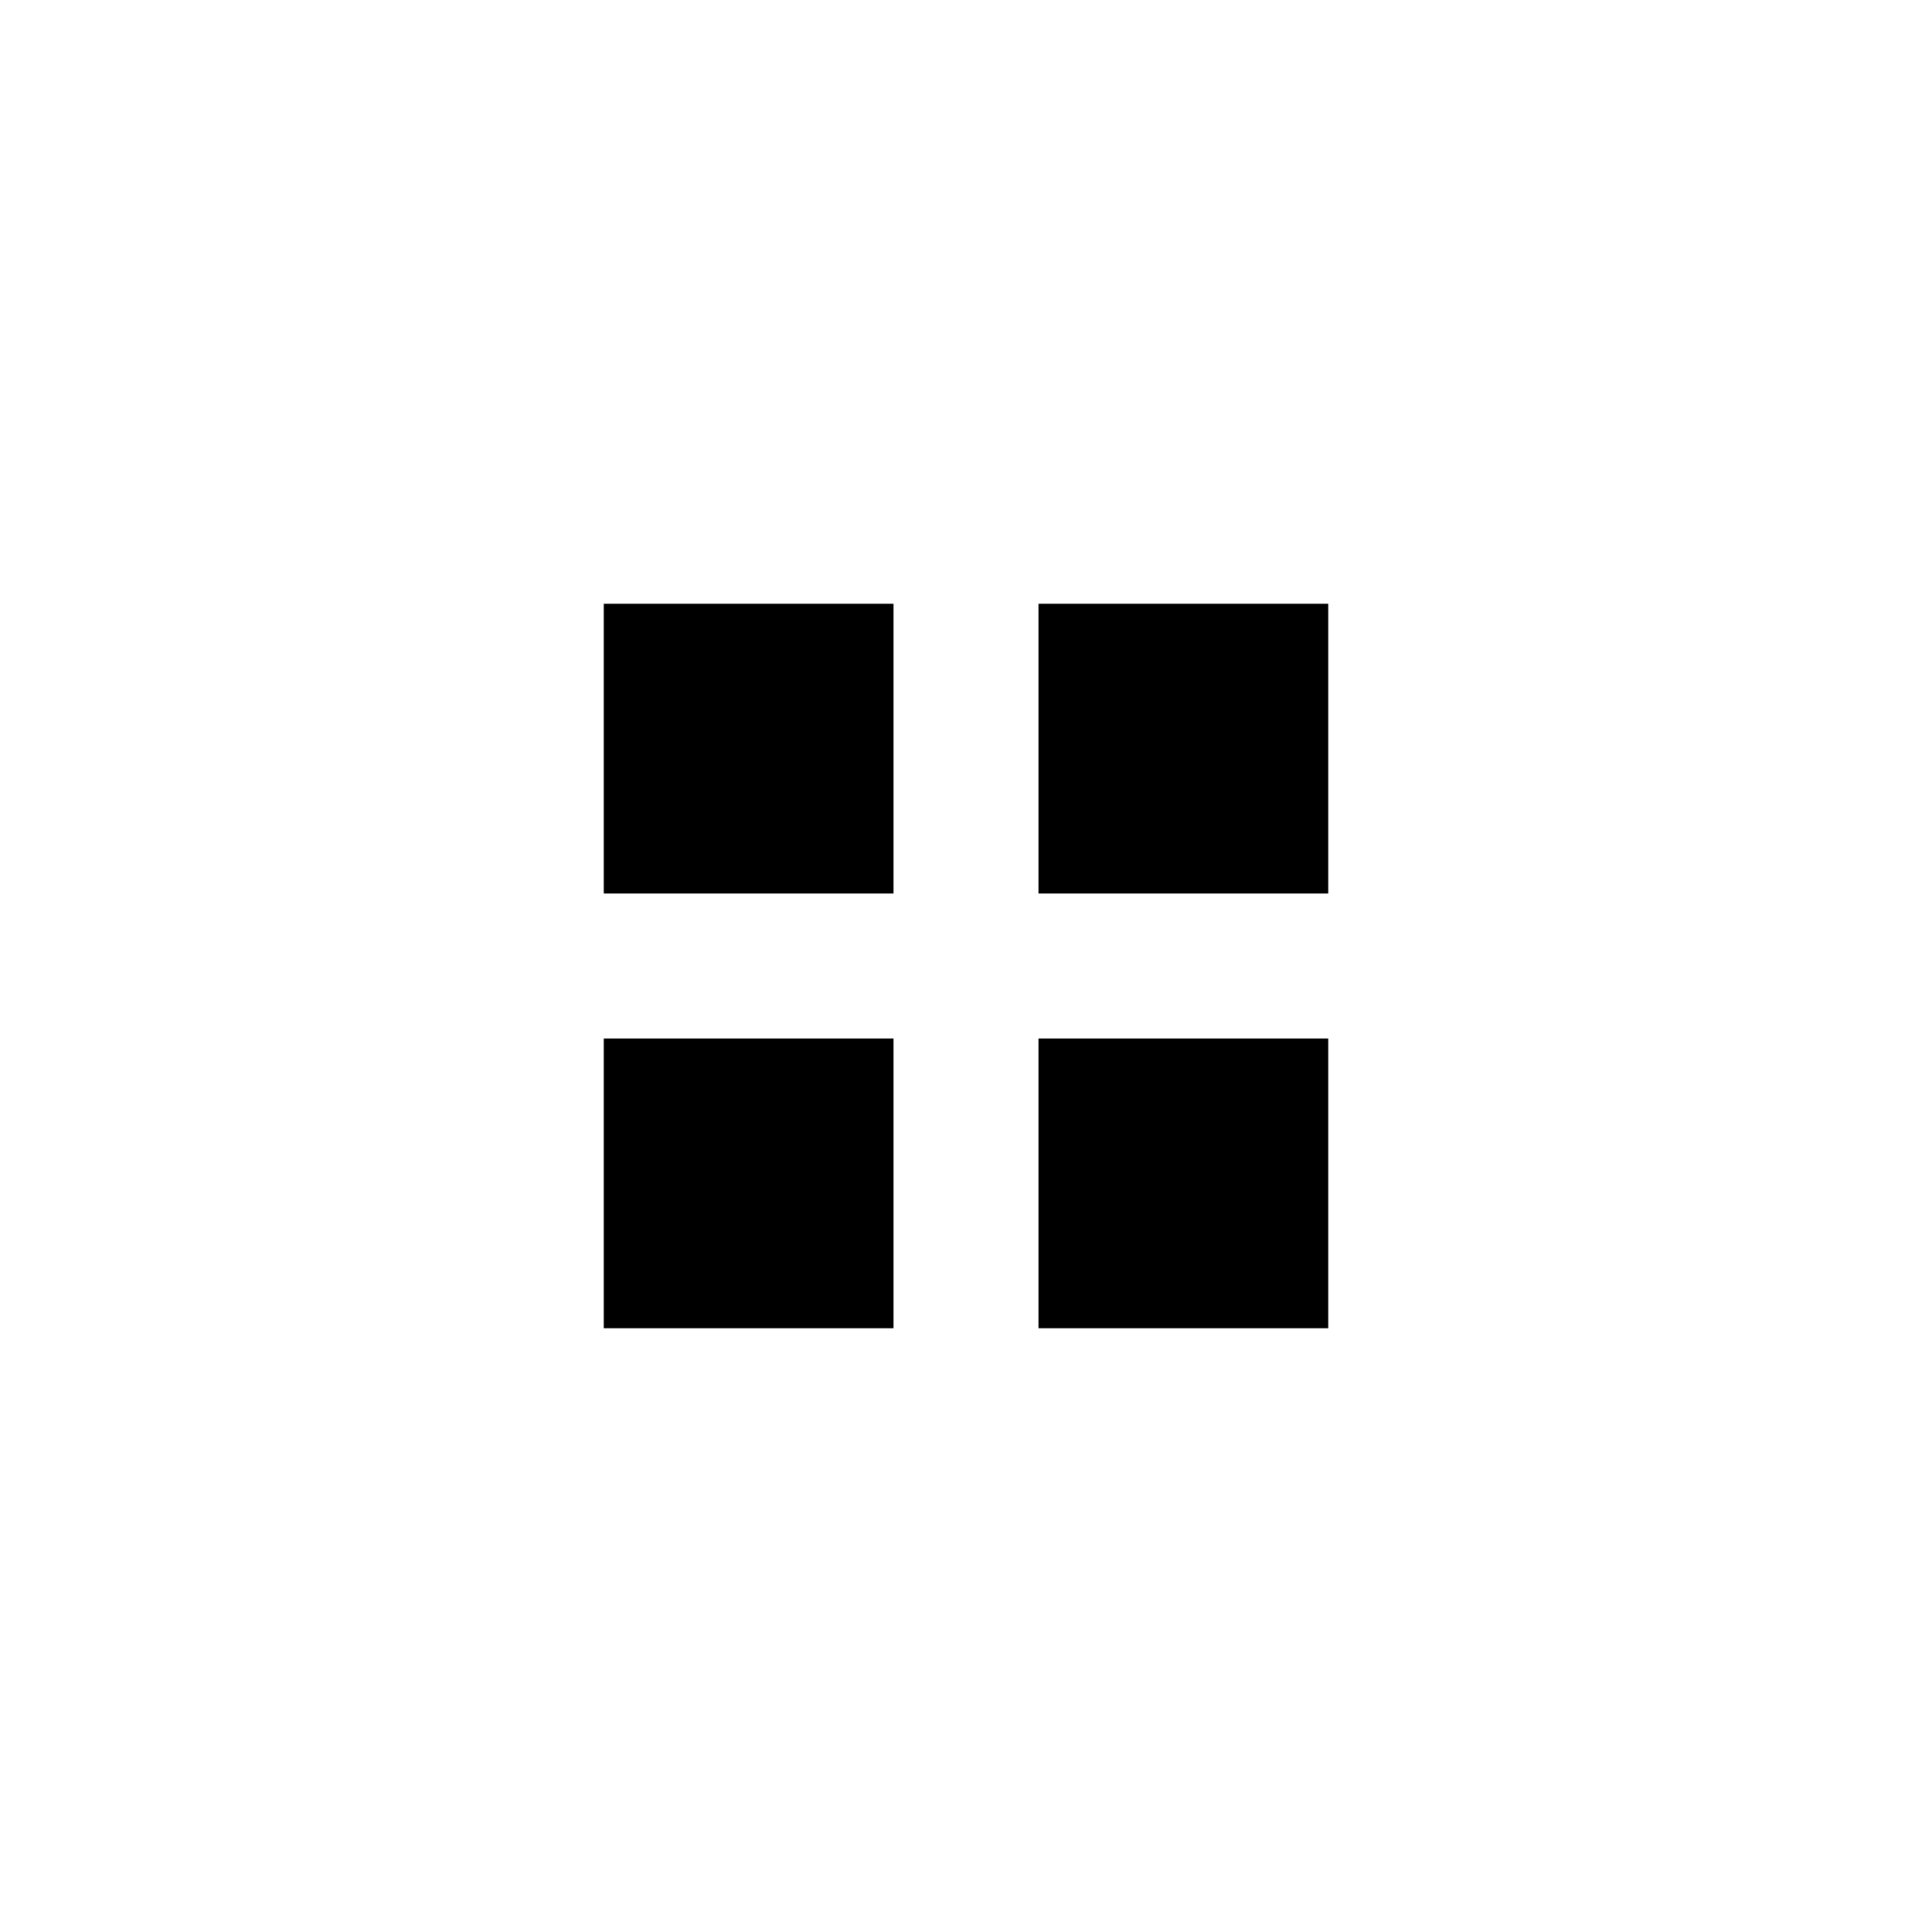
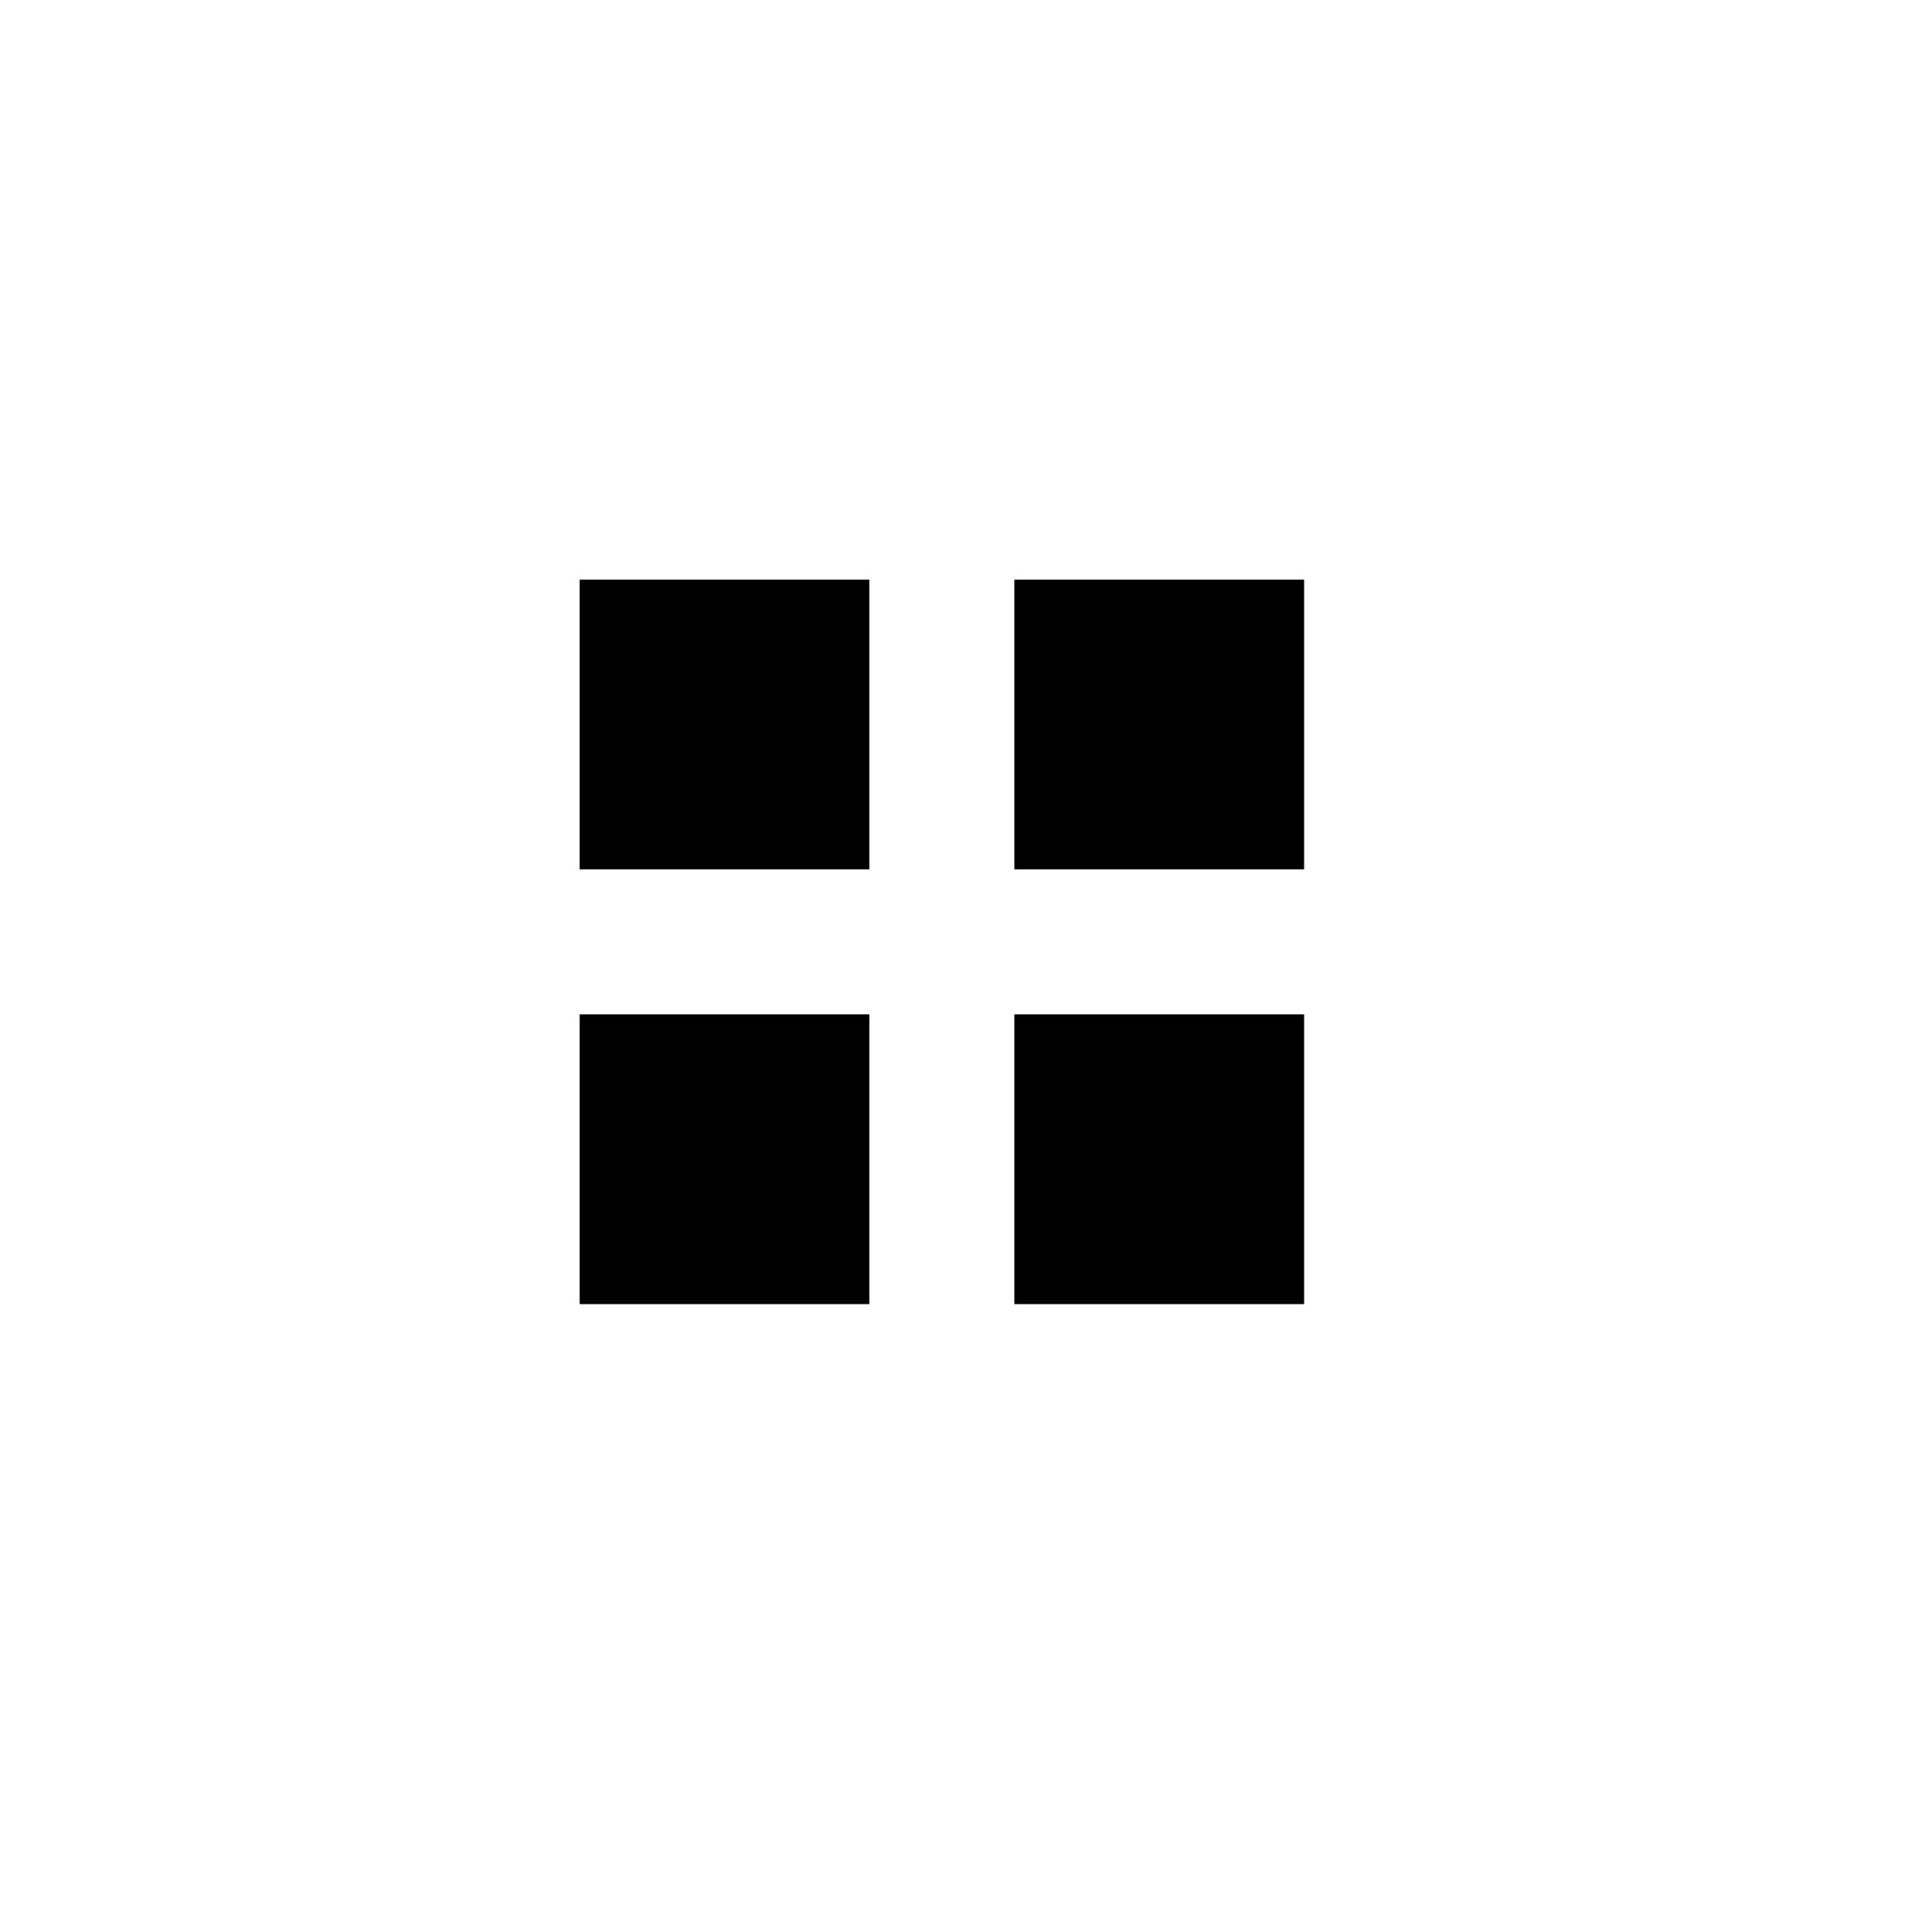
- <svg xmlns="http://www.w3.org/2000/svg" viewBox="0 0 1024 1024">
-   <path d="M320 320h153.6v153.6H320V320zm0 384h153.6V550.4H320V704zm230.4-384v153.6H704V320H550.4zm0 384H704V550.4H550.4V704z" />
+ <svg xmlns="http://www.w3.org/2000/svg" width="1024" height="1024" viewBox="0 0 1024 1024">
+   <path d="M460.8 307.2v153.6H307.2V307.2h153.6zm-153.6 384h153.6V537.6H307.2v153.6zm230.4-230.4h153.6V307.2H537.6v153.6zm153.6 76.8H537.6v153.6h153.6V537.6z" fill="#000" fill-rule="evenodd" />
</svg>
